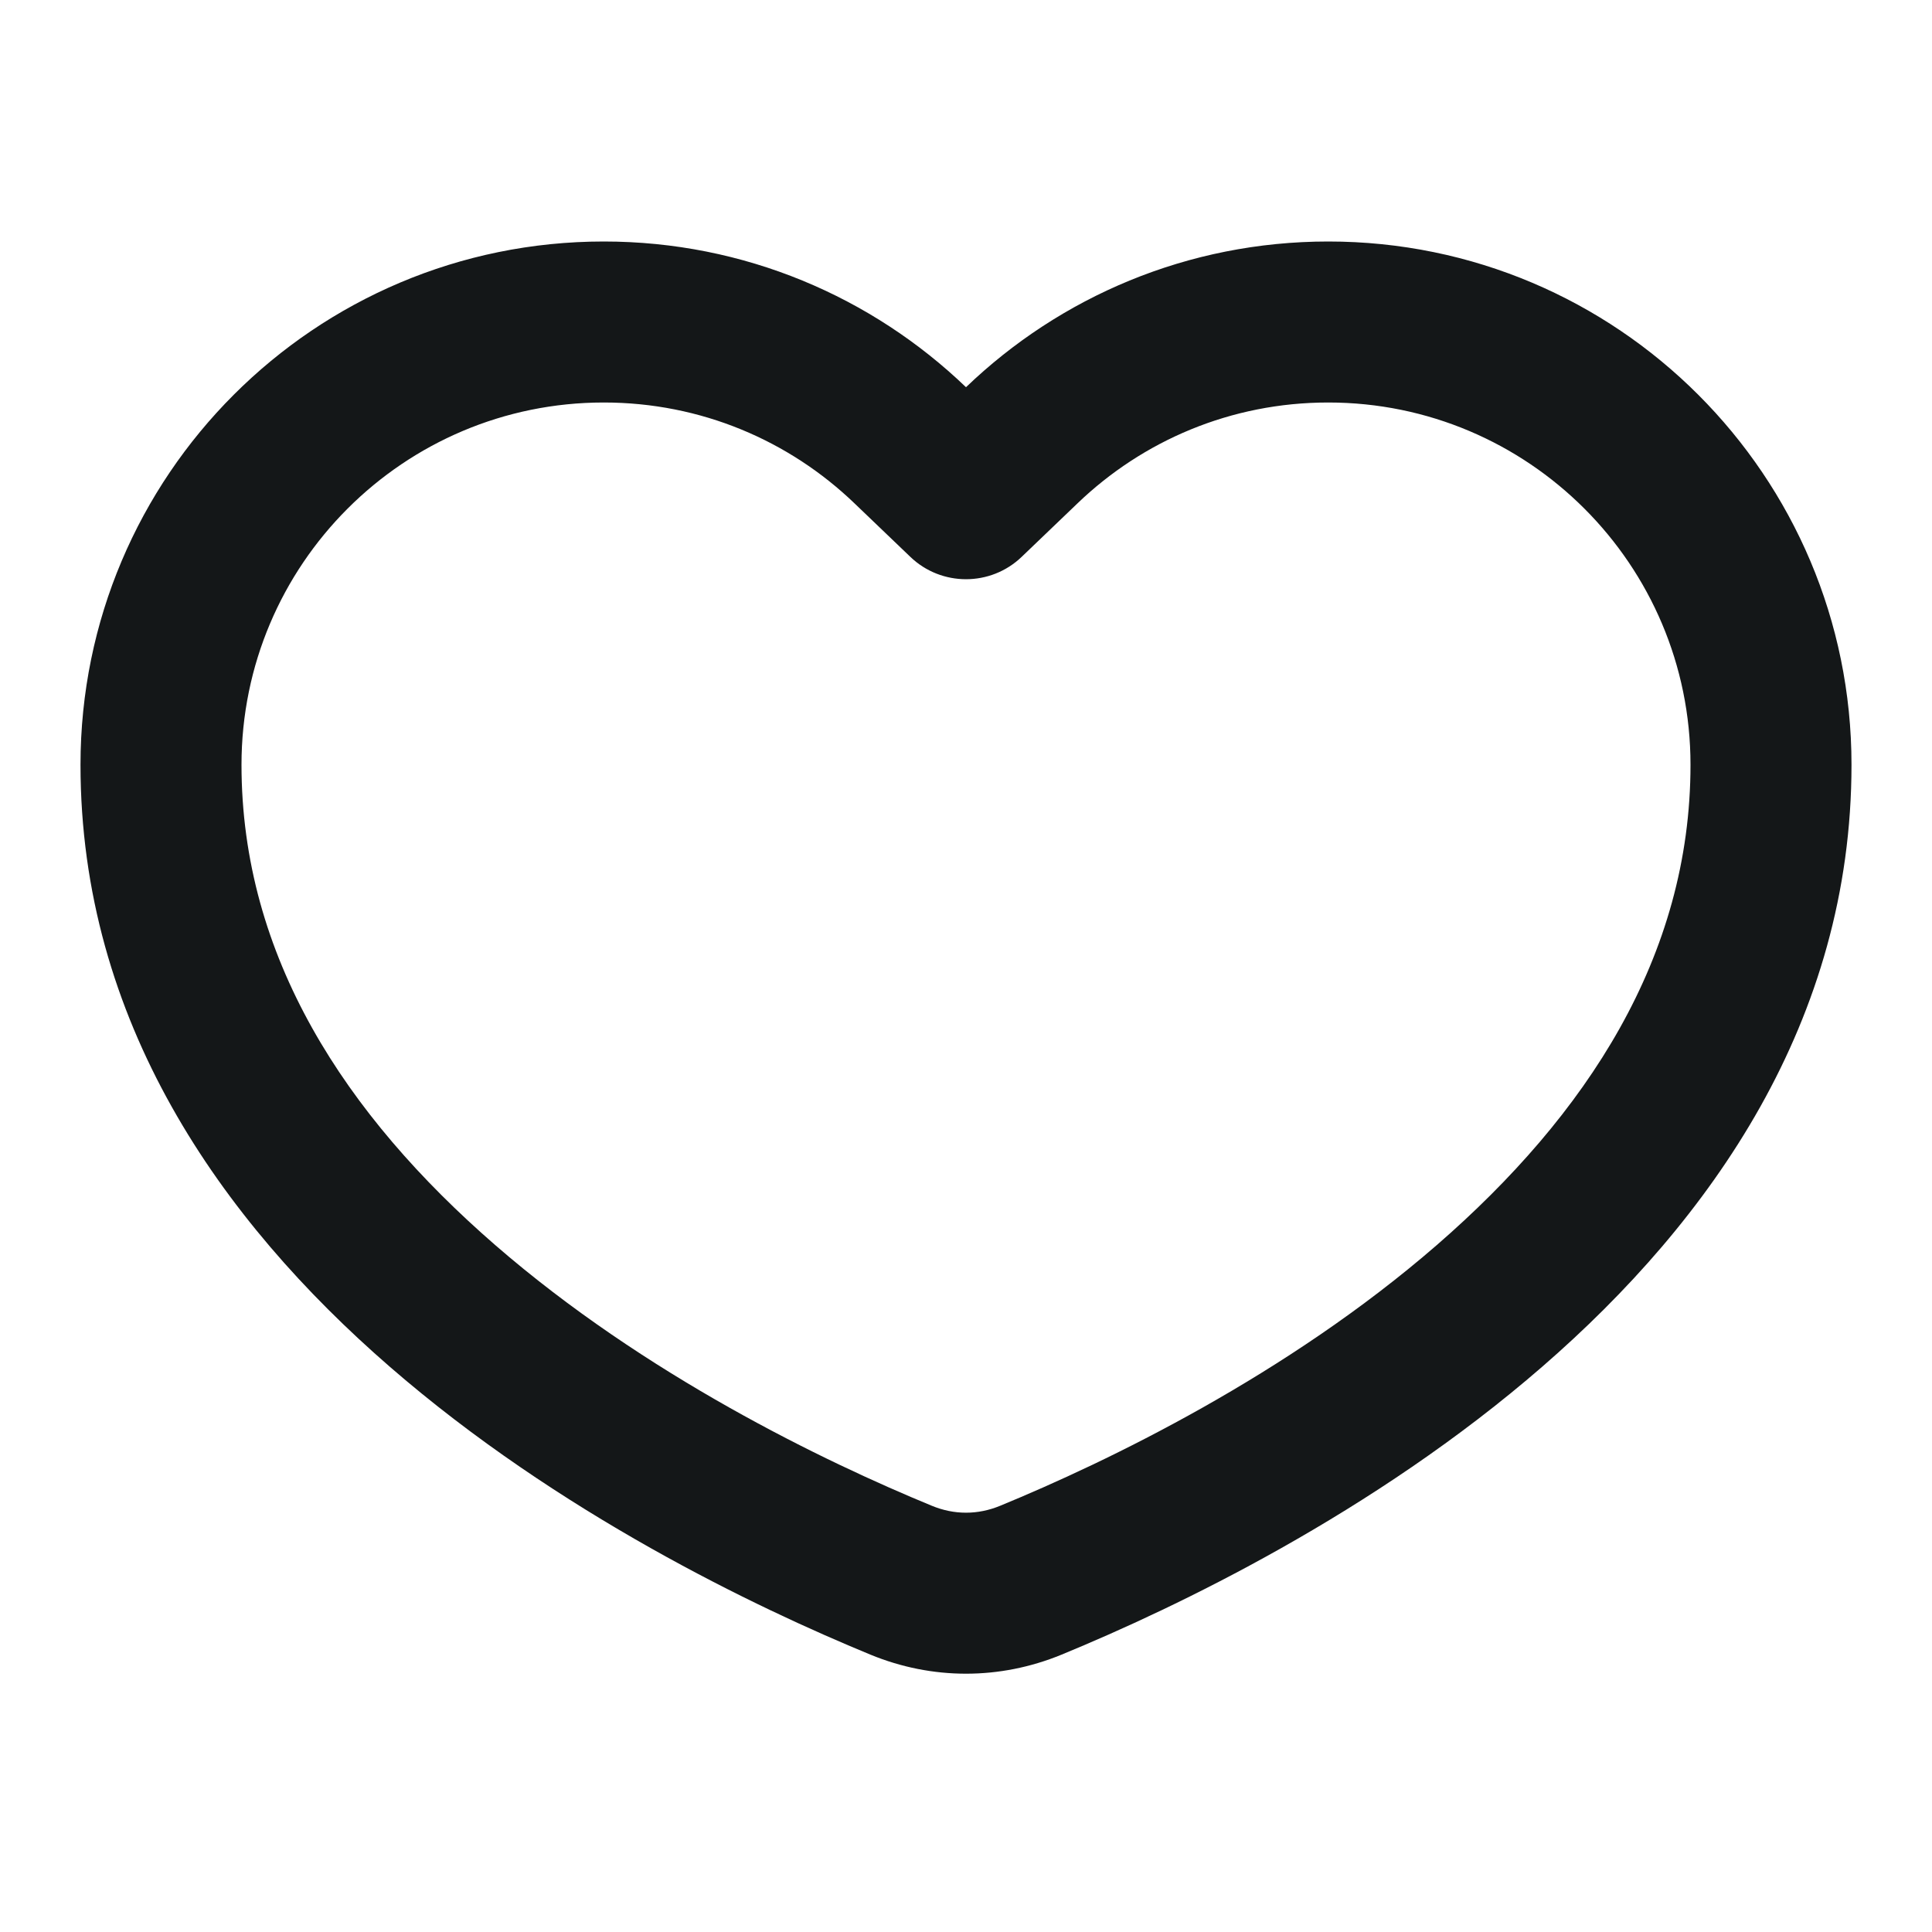
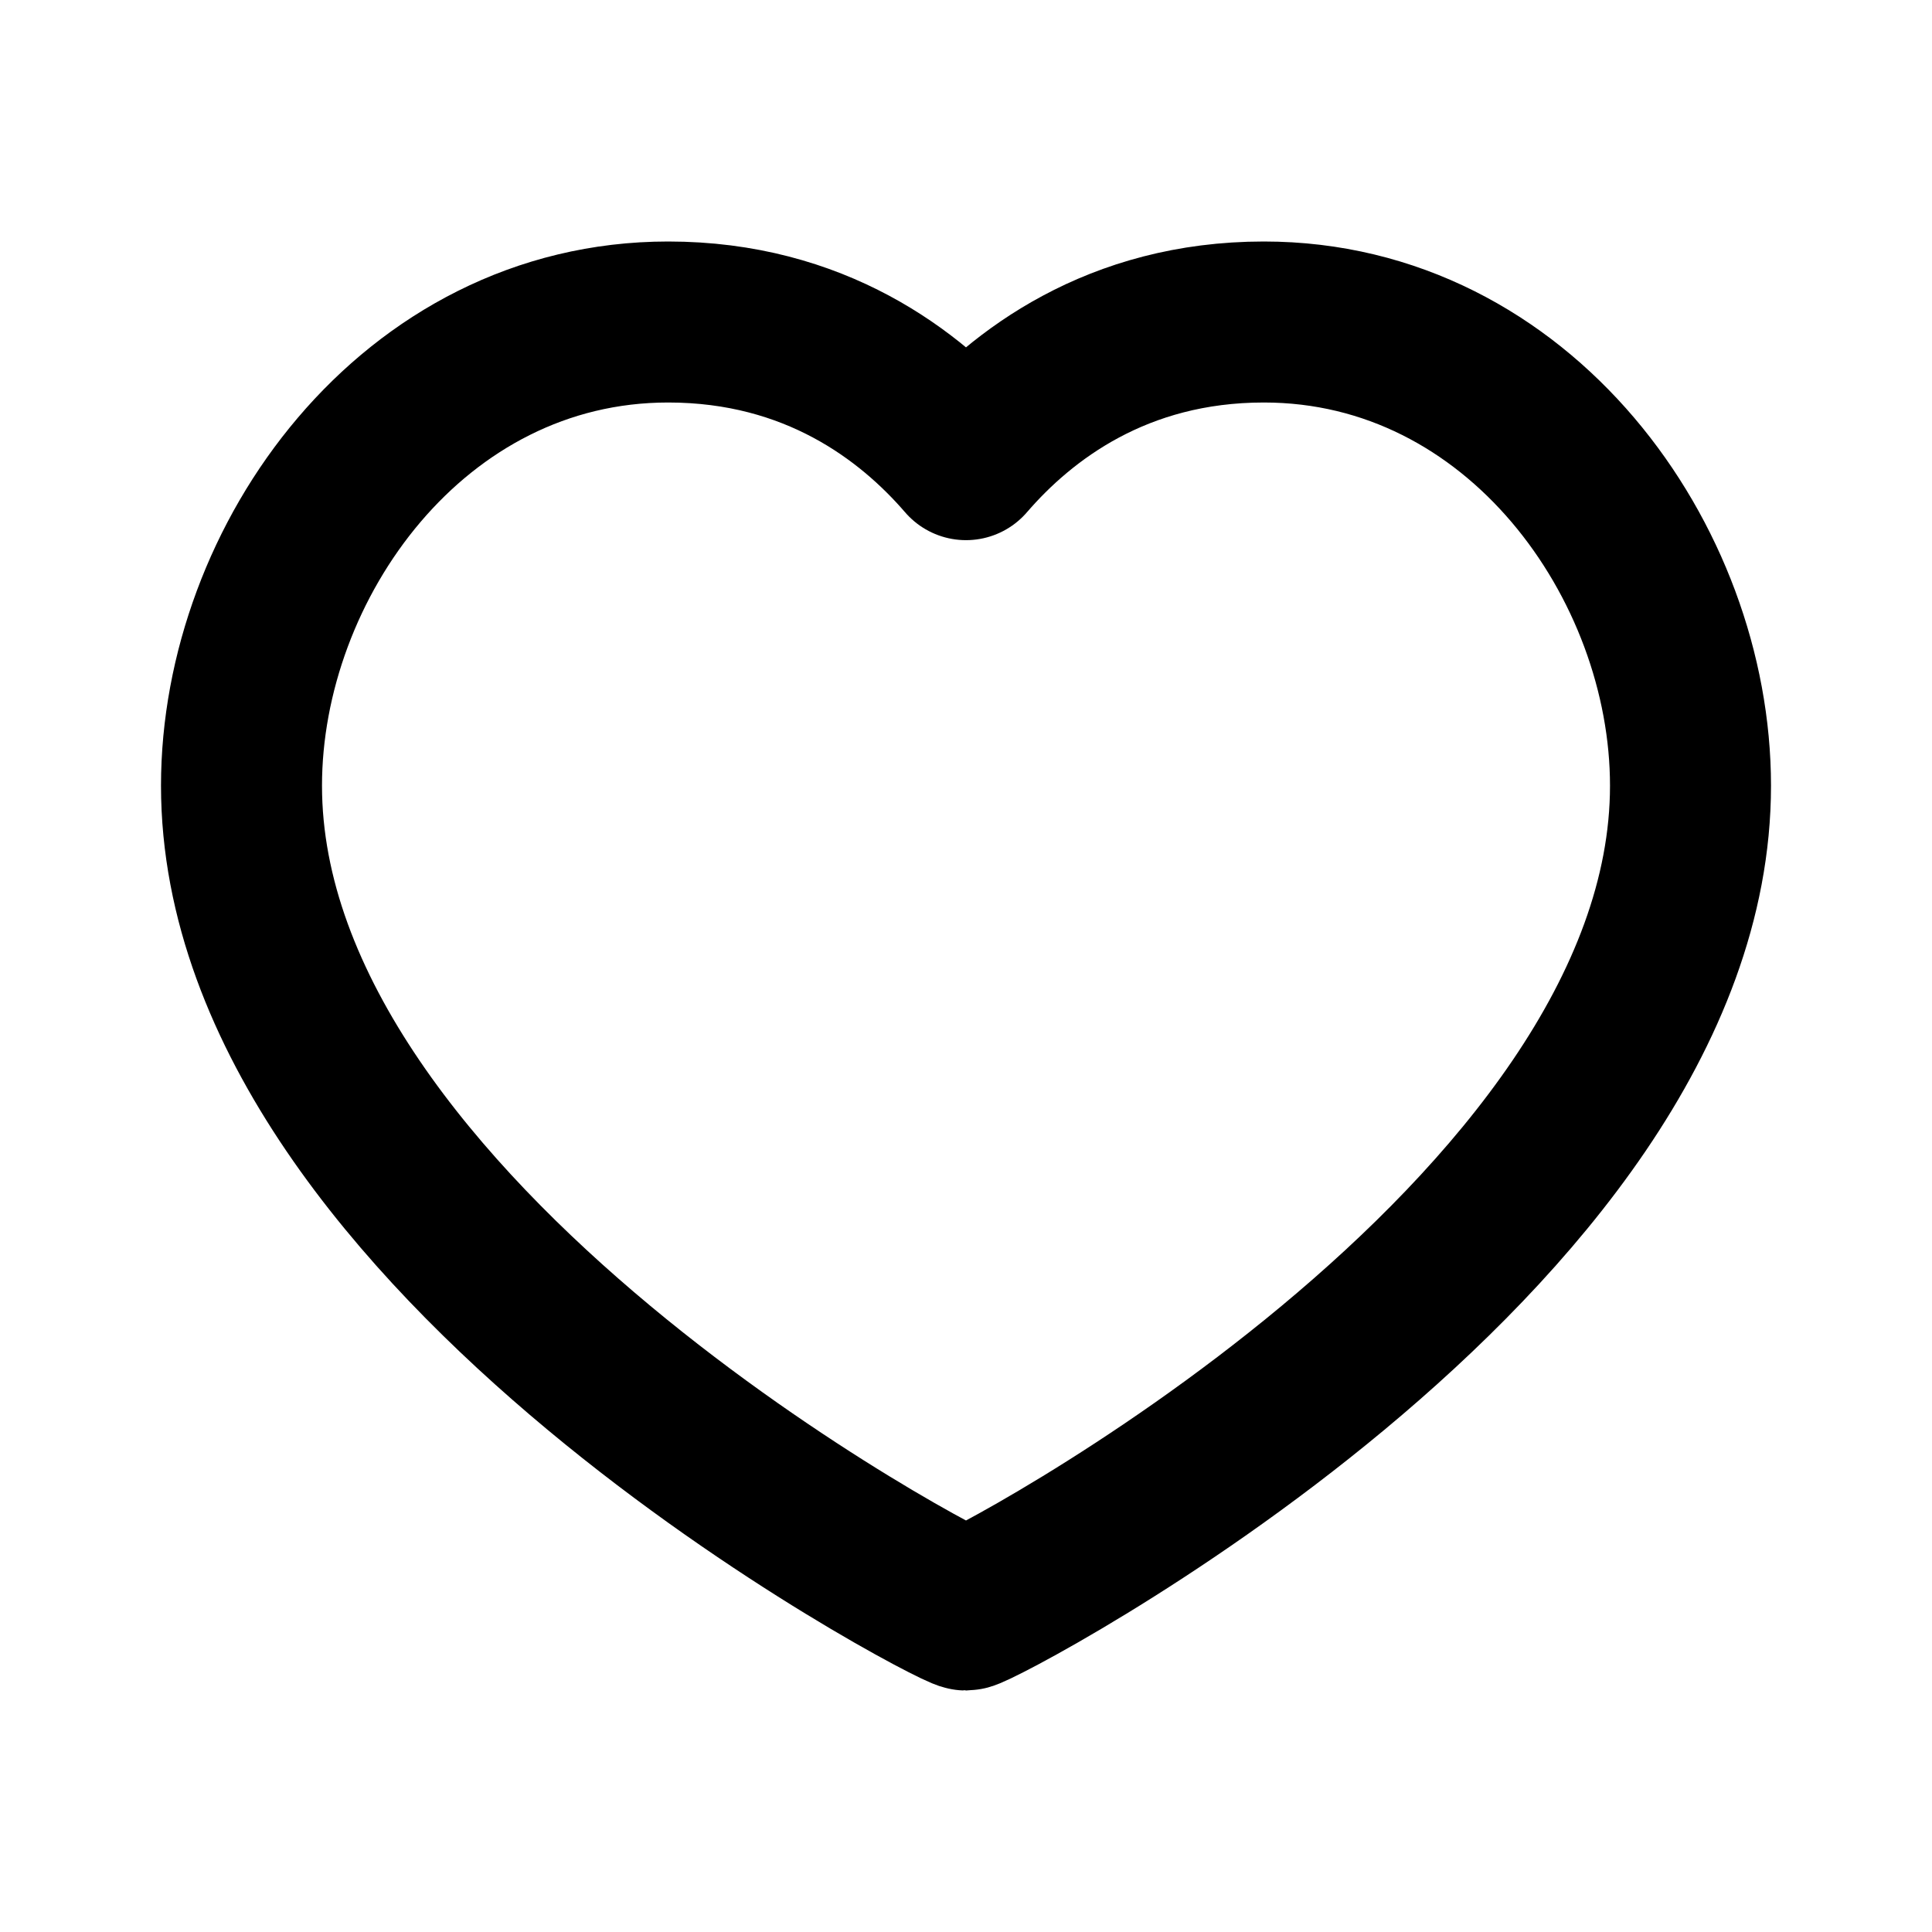
- <svg xmlns="http://www.w3.org/2000/svg" width="24" height="24" viewBox="0 0 24 24" fill="none">
-   <path fill-rule="evenodd" clip-rule="evenodd" d="M12.692 6.917C12.306 7.288 11.694 7.288 11.308 6.917L10.615 6.253C9.805 5.475 8.71 5 7.5 5C5.015 5 3 7.015 3 9.5C3 11.883 4.29 13.85 6.152 15.467C8.015 17.084 10.243 18.157 11.575 18.705C11.853 18.82 12.147 18.82 12.425 18.705C13.757 18.157 15.985 17.084 17.848 15.467C19.71 13.85 21 11.883 21 9.5C21 7.015 18.985 5 16.5 5C15.29 5 14.195 5.475 13.385 6.253L12.692 6.917ZM12 4.81C10.832 3.689 9.246 3 7.5 3C3.91 3 1 5.91 1 9.5C1 15.868 7.97 19.385 10.814 20.555C11.58 20.87 12.42 20.87 13.186 20.555C16.03 19.385 23 15.868 23 9.5C23 5.91 20.09 3 16.5 3C14.754 3 13.168 3.689 12 4.81Z" fill="#141718" />
+ <svg xmlns="http://www.w3.org/2000/svg" width="24px" height="24px" viewBox="0 0 24 24" fill="none">
+   <path d="M15.7 4C18.87 4 21 6.98 21 9.76C21 15.39 12.16 20 12 20C11.84 20 3 15.39 3 9.76C3 6.98 5.13 4 8.3 4C10.12 4 11.31 4.91 12 5.71C12.69 4.91 13.88 4 15.7 4Z" stroke="#000000" stroke-width="2" stroke-linecap="round" stroke-linejoin="round" />
</svg>
